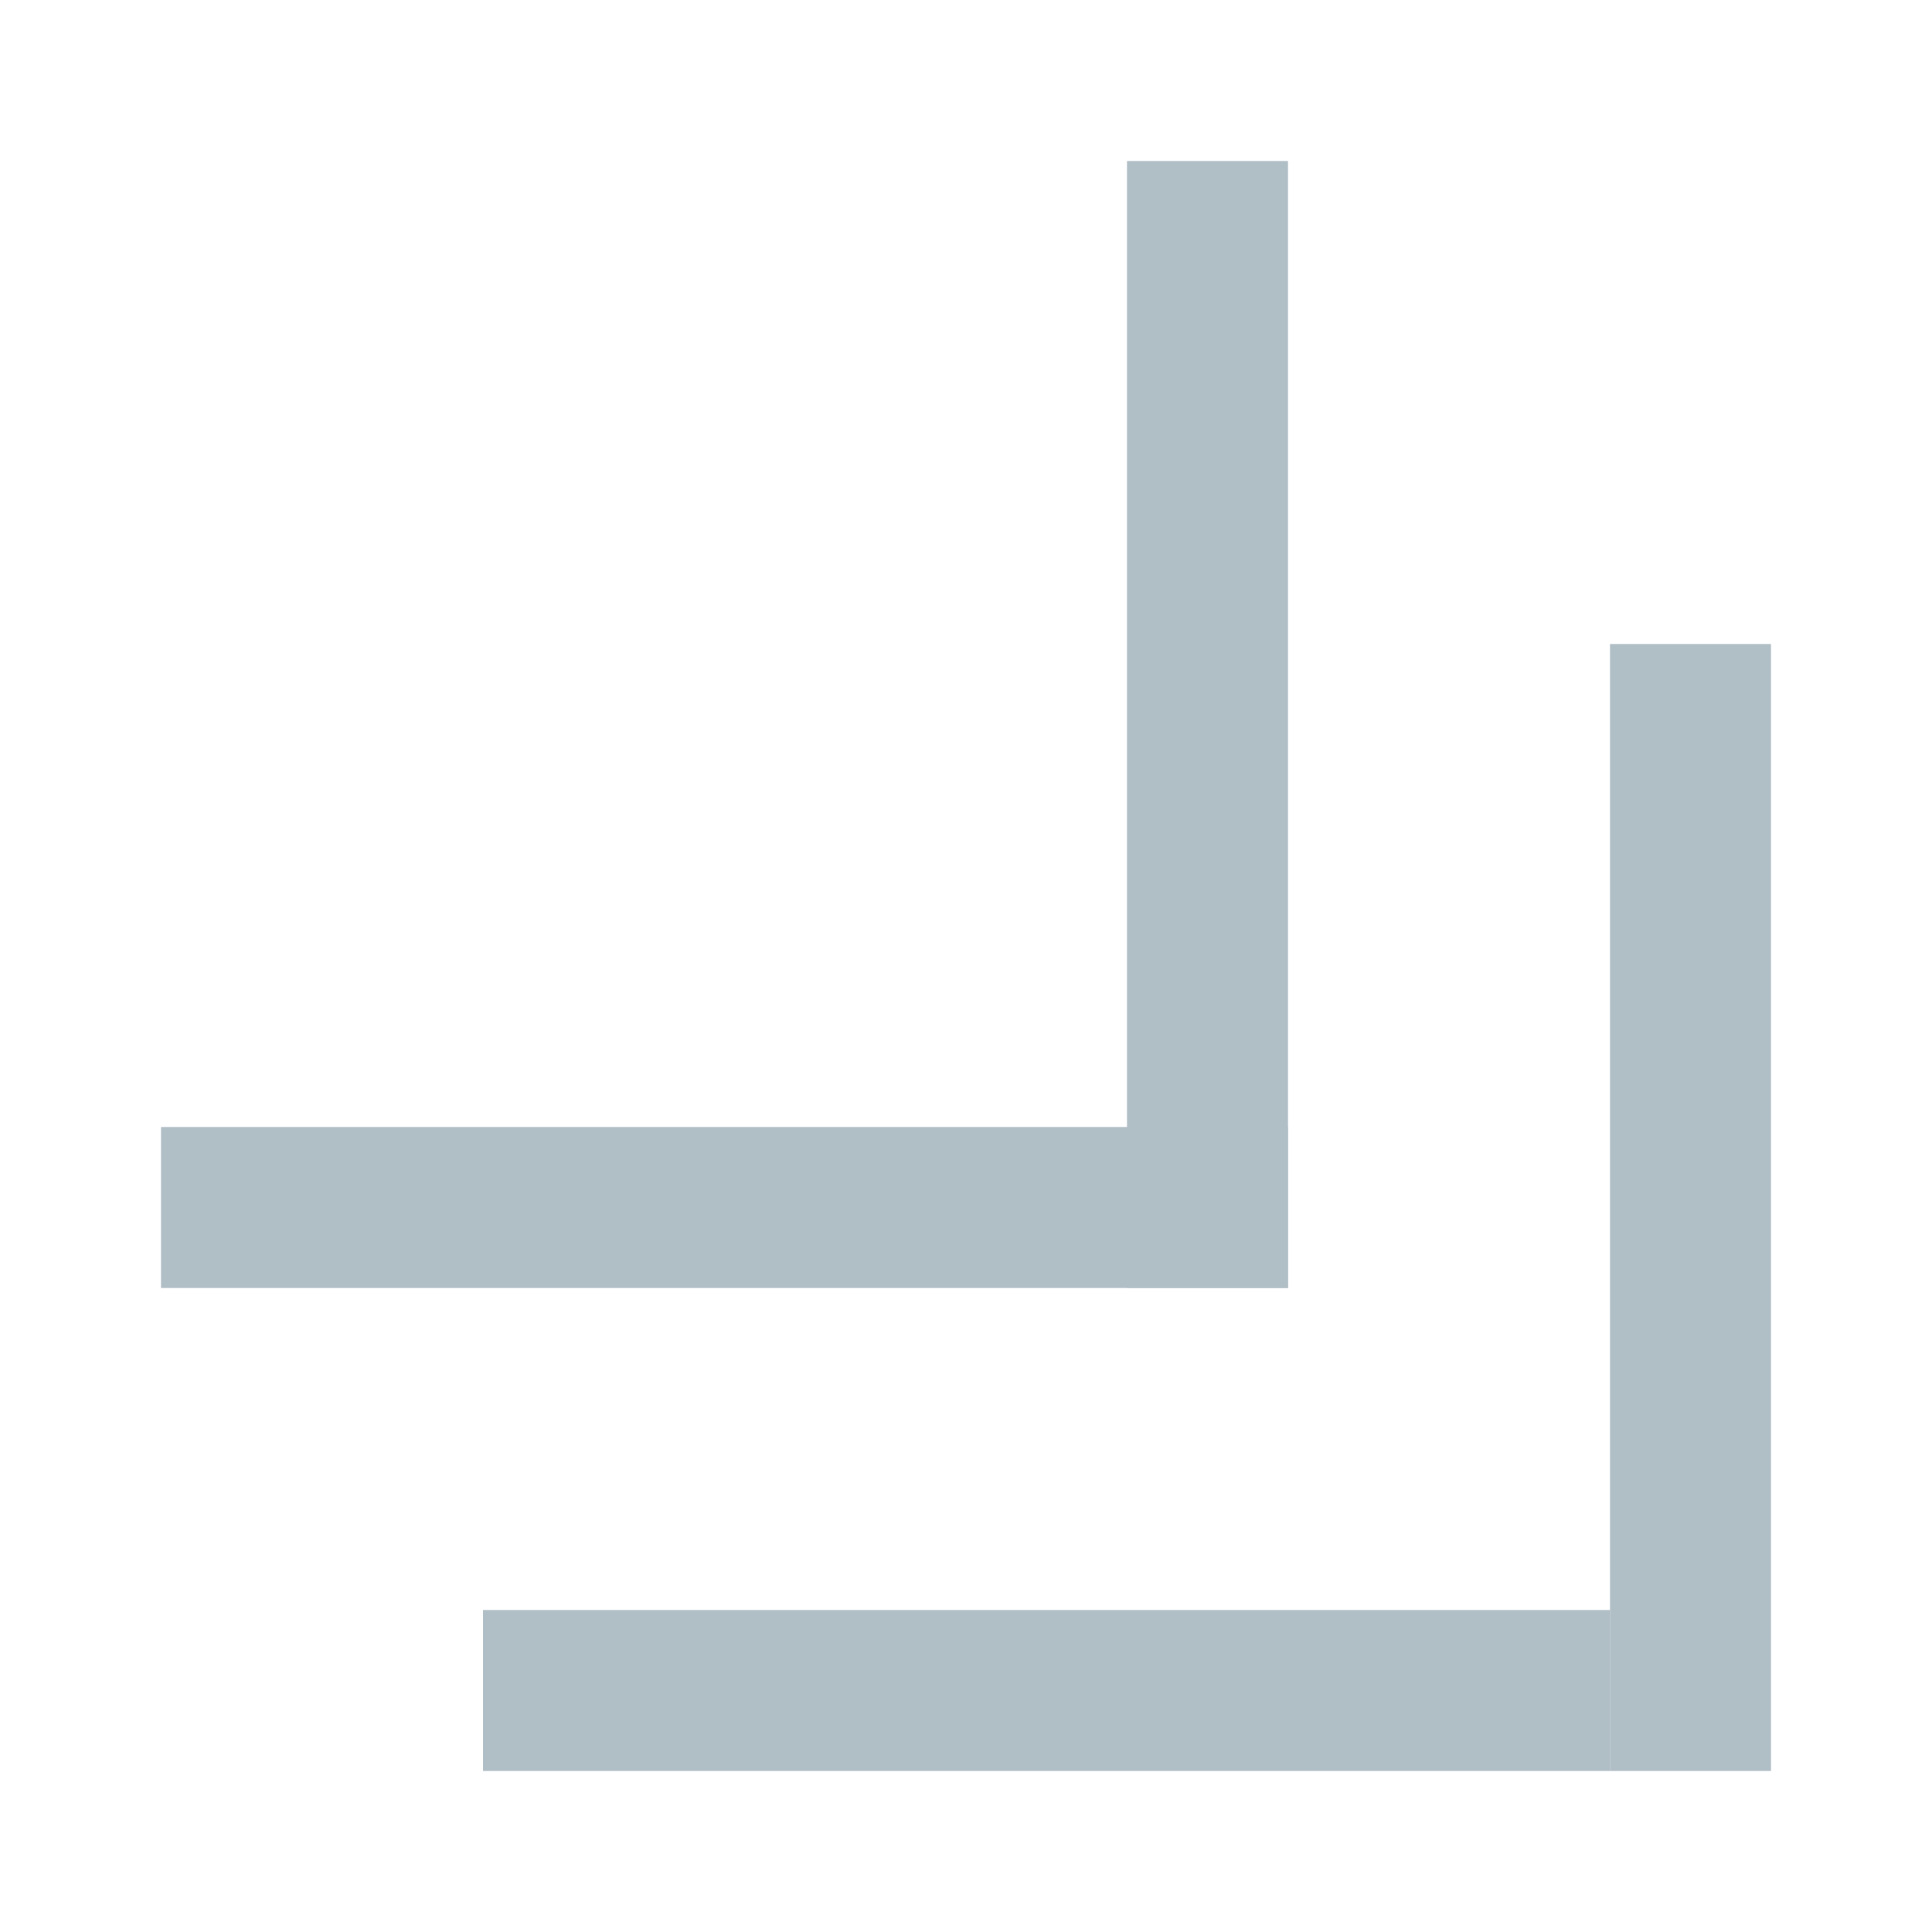
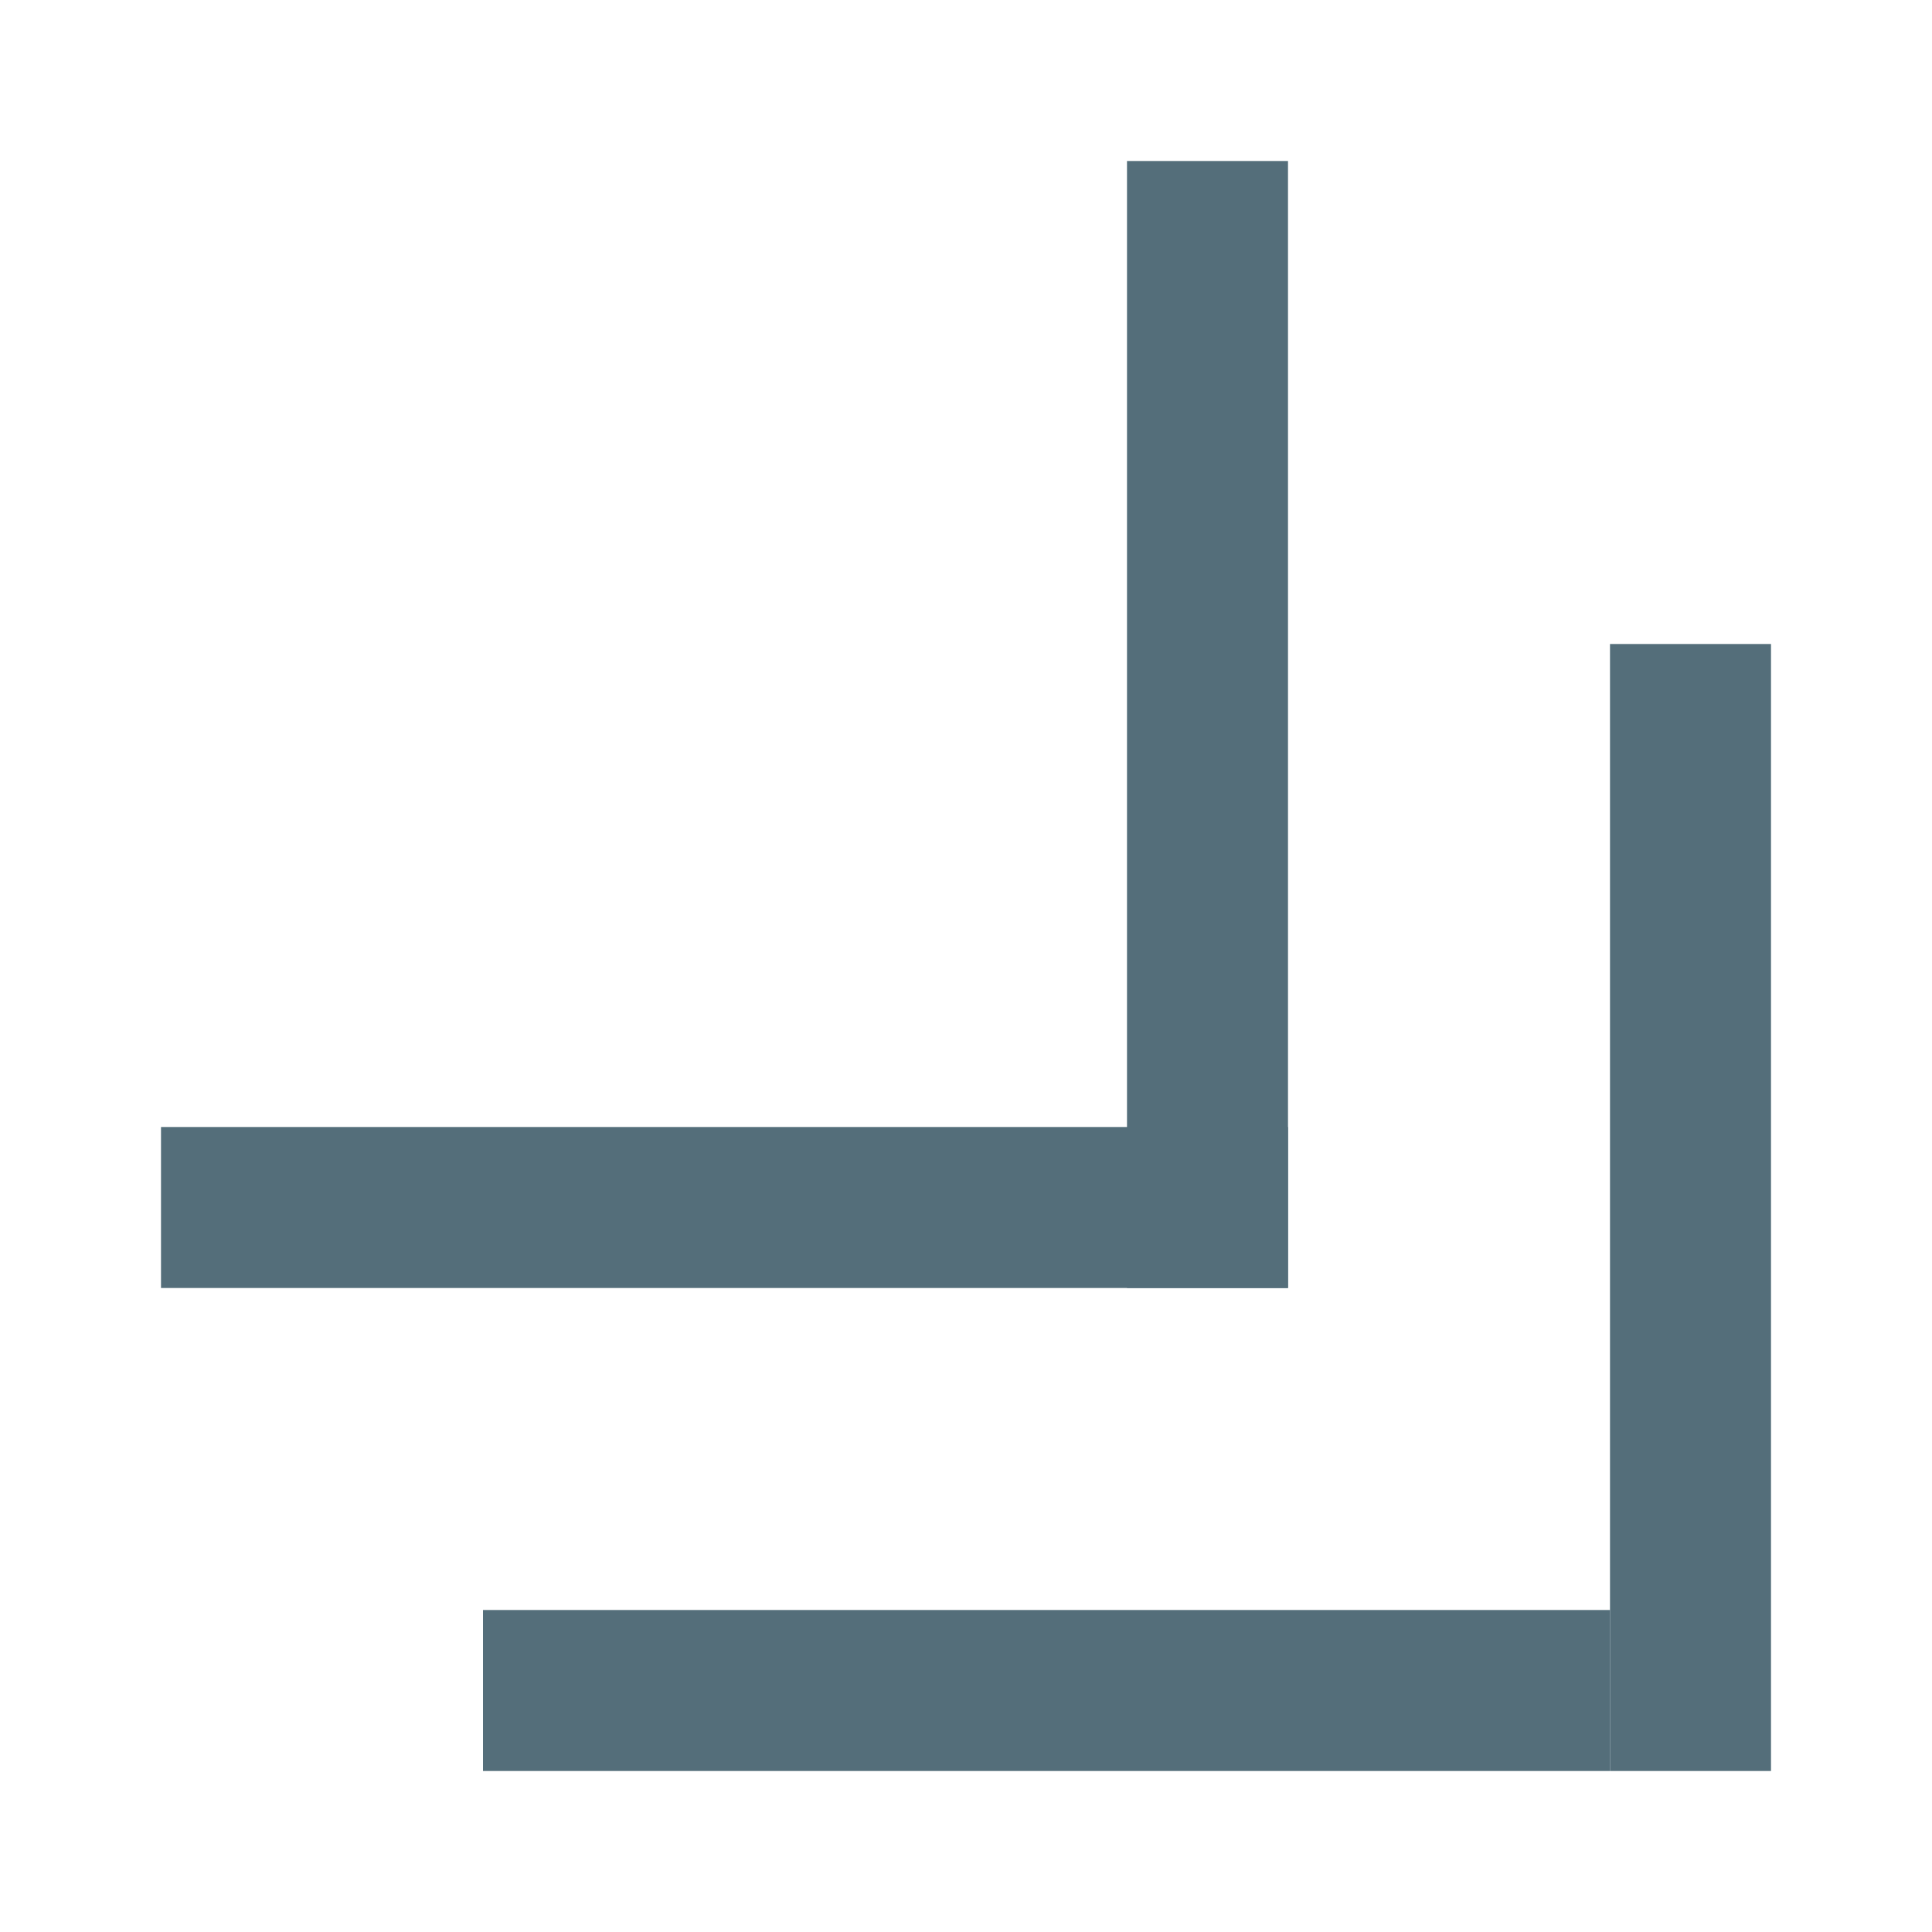
<svg xmlns="http://www.w3.org/2000/svg" width="12px" height="12px" viewBox="0 0 12 12">
-   <g fill="#b0bec5" fill-rule="evenodd">
+   <g fill="#546E7A" fill-rule="evenodd">
    <rect width="1" height="7" x="10" y="4" transform="matrix(-1 0 0 1 21 0)" />
    <rect width="7" height="1" x="3" y="10" transform="matrix(-1 0 0 1 13 0)" />
    <rect width="1" height="7" x="7" y="1" transform="matrix(-1 0 0 1 15 0)" />
    <rect width="7" height="1" x="1" y="7" transform="matrix(-1 0 0 1 9 0)" />
  </g>
</svg>
